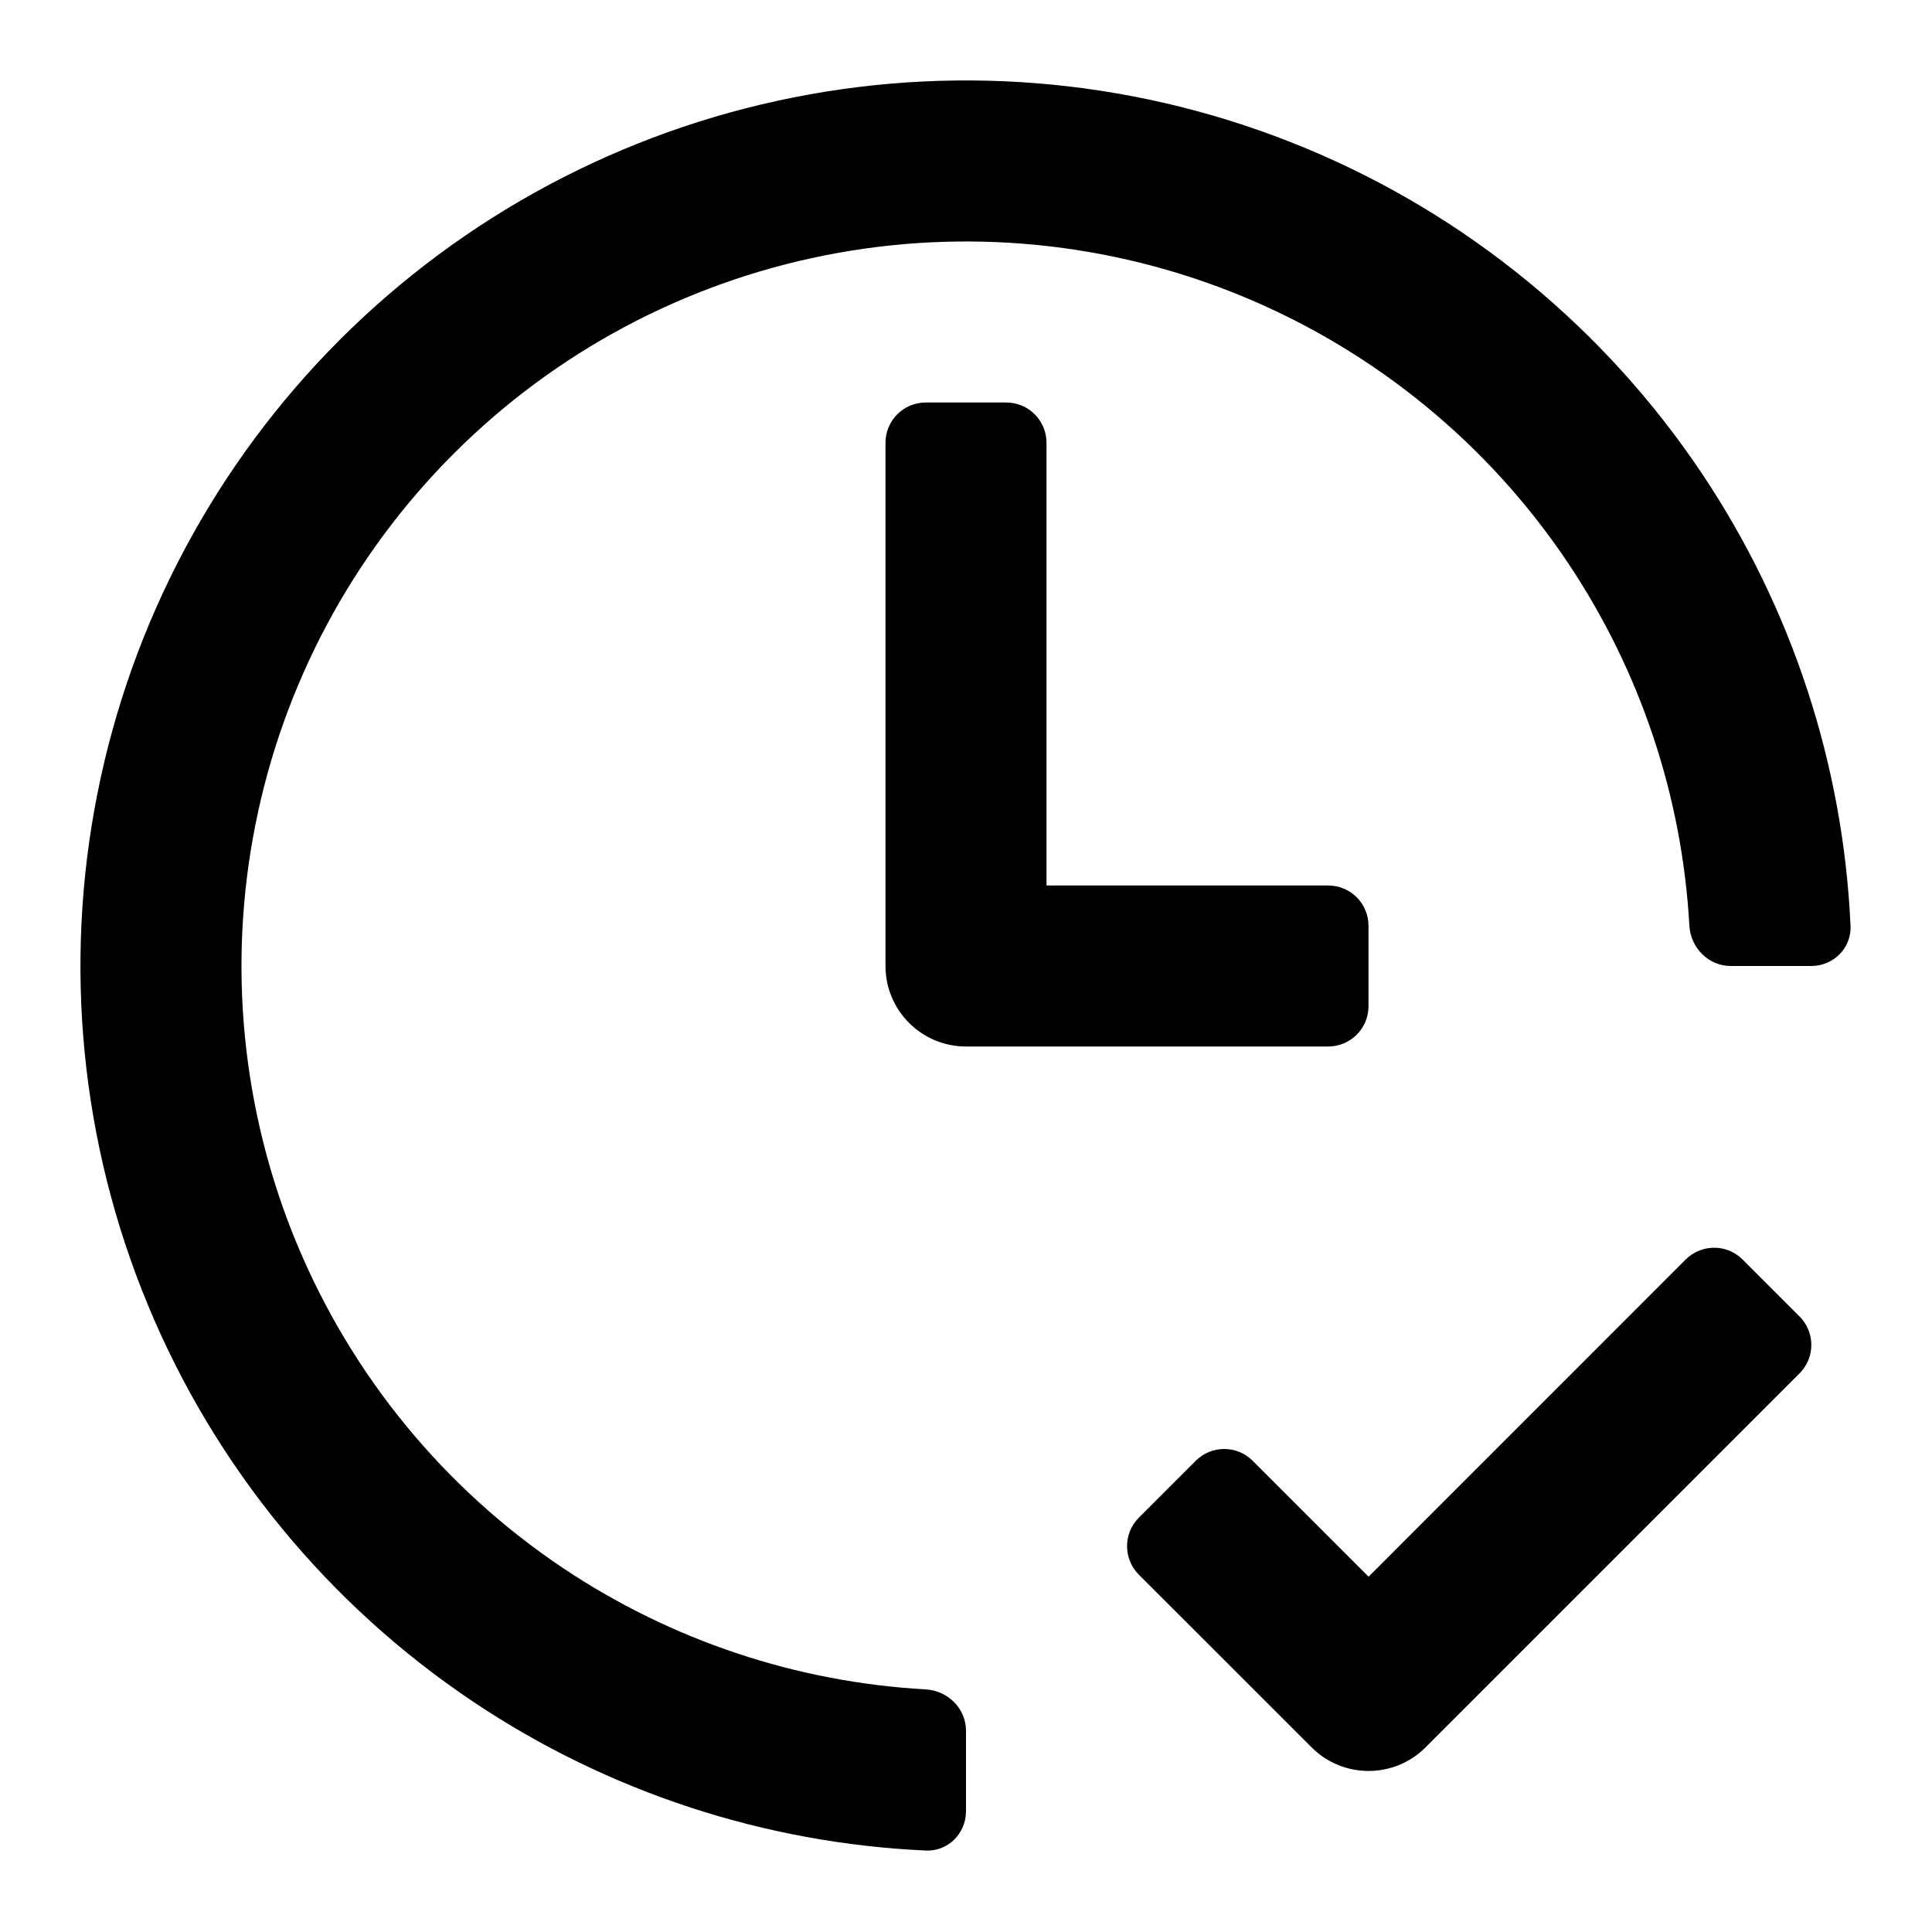
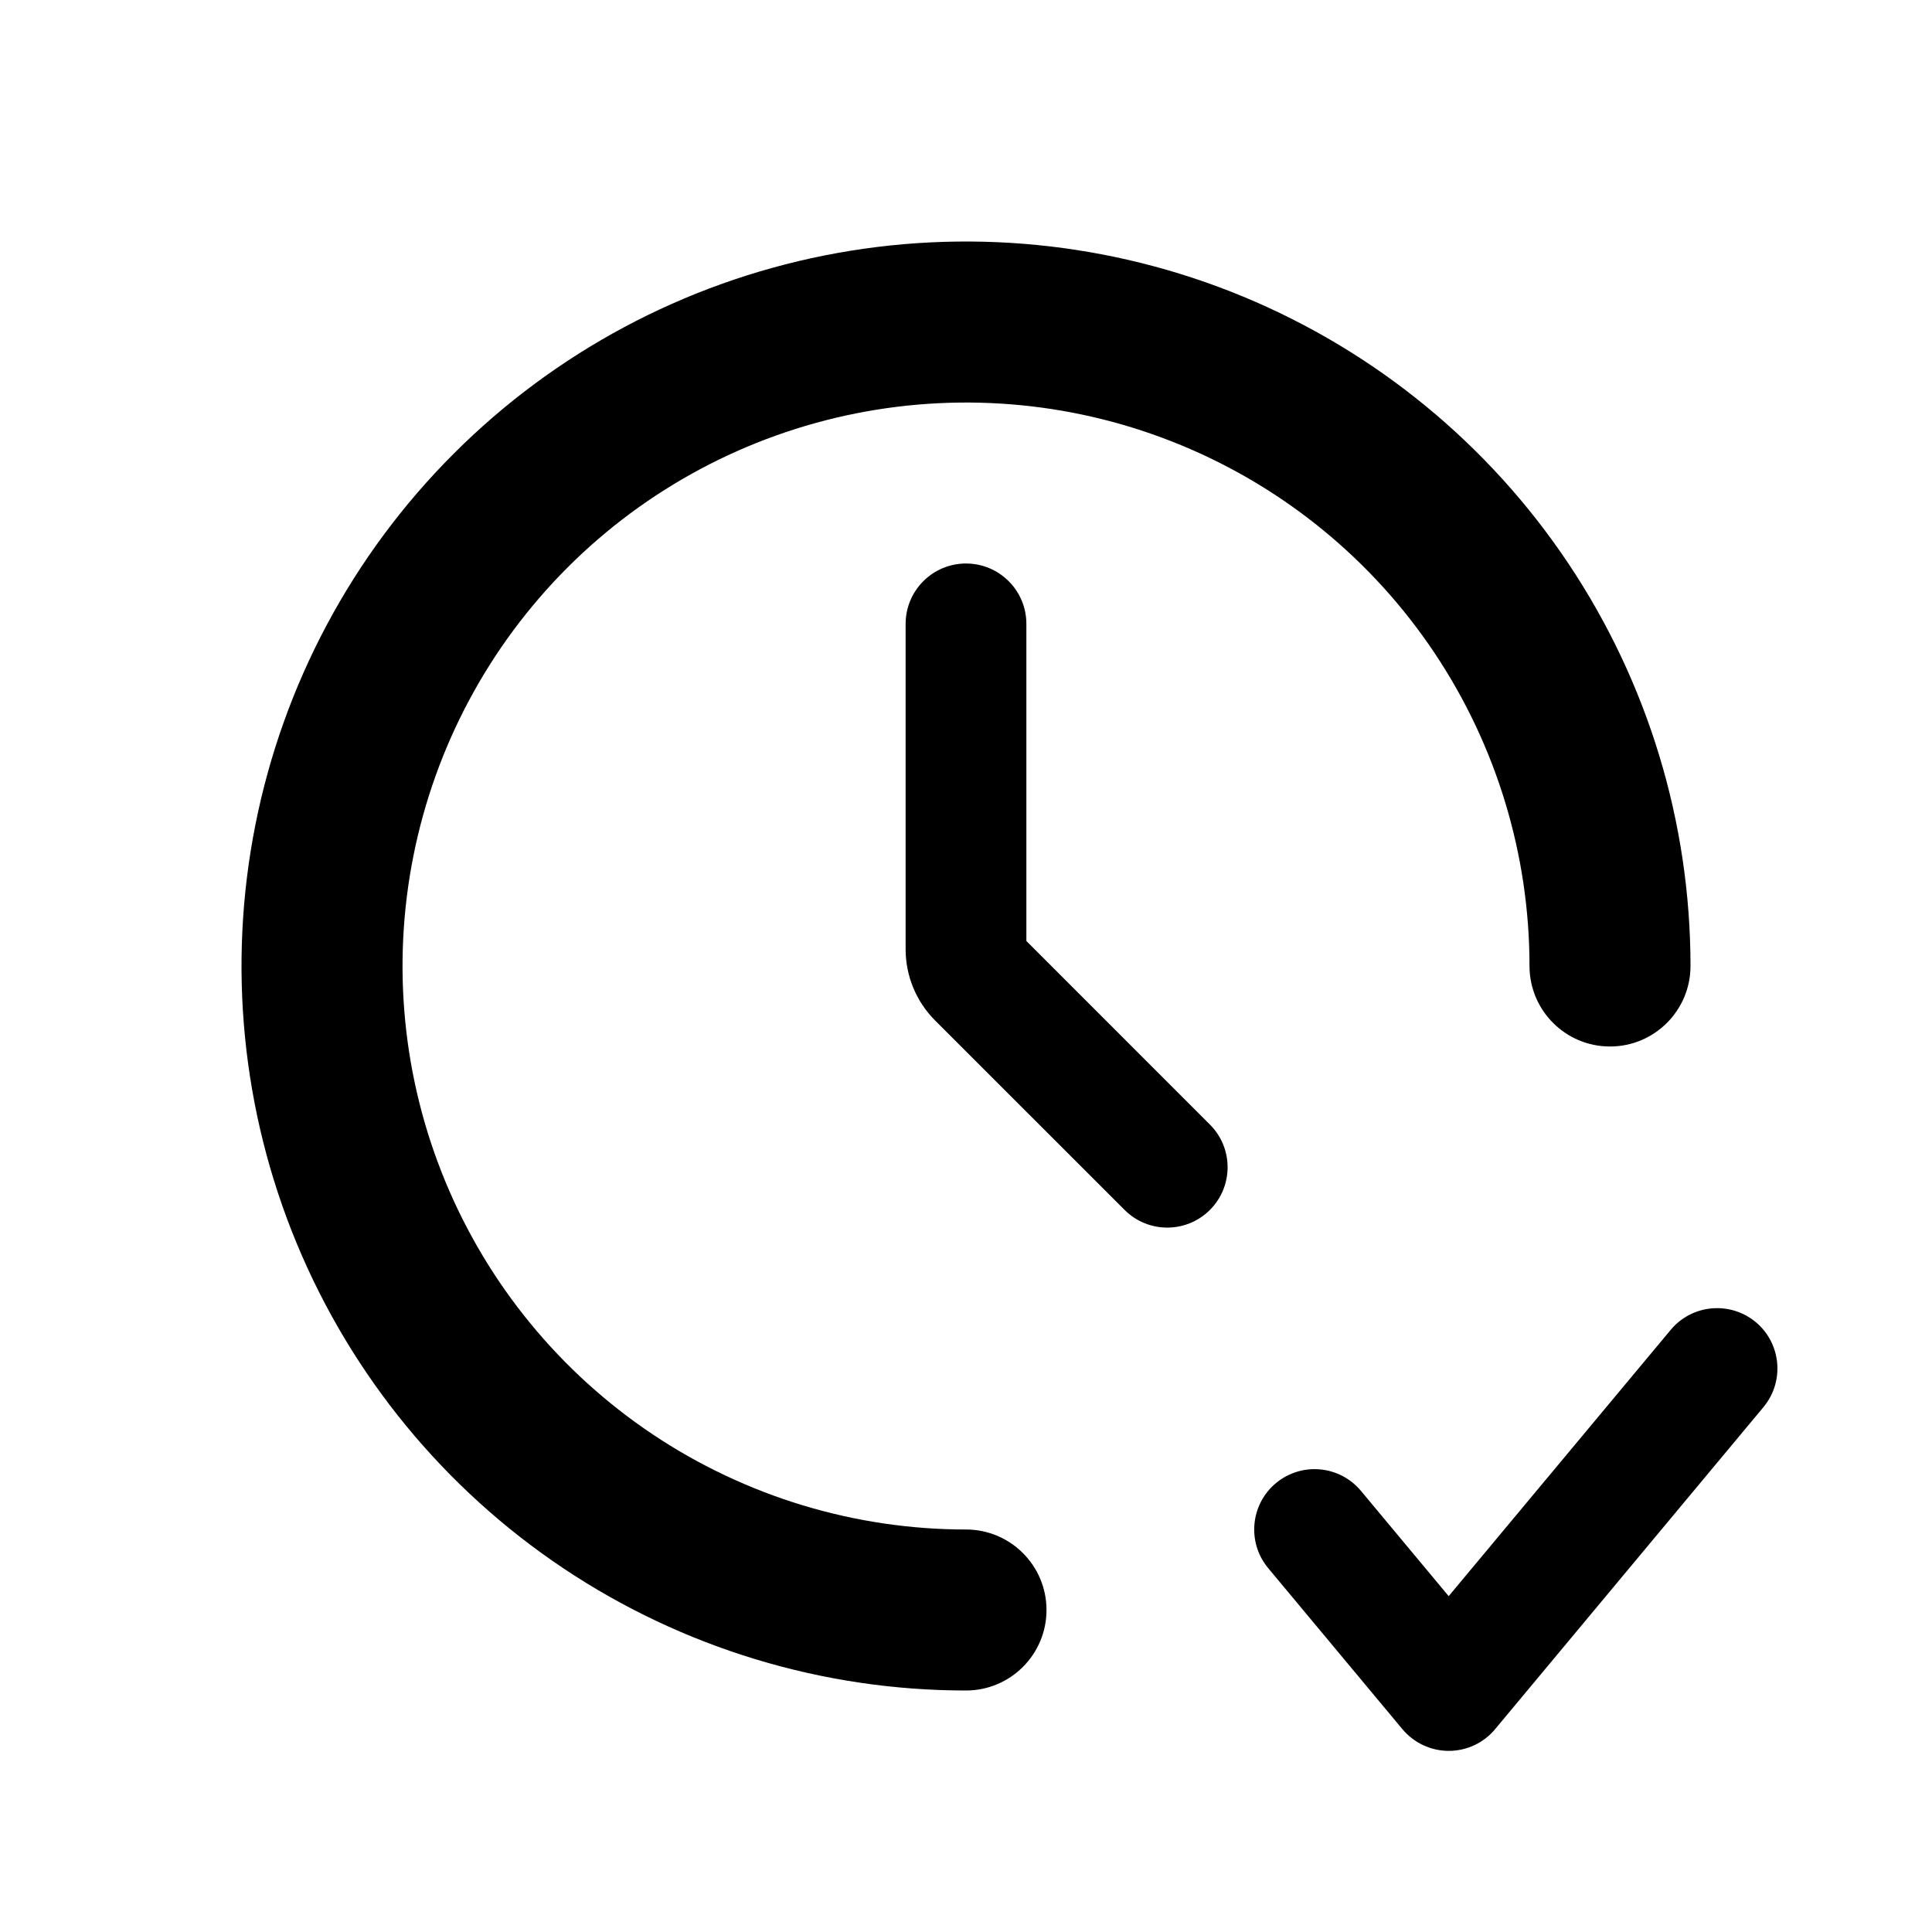
<svg xmlns="http://www.w3.org/2000/svg" width="24" height="24" viewBox="0 0 24 24" class="wd-icon wd-icon-clock-check" role="presentation">
  <g>
-     <path d="M9.854 1.211C11.988 0.786 14.2 1.004 16.21 1.837C18.22 2.669 19.938 4.08 21.146 5.888C22.262 7.558 22.897 9.5 22.988 11.5C23.001 11.776 22.776 12 22.5 12H21.5C21.224 12 21.002 11.775 20.986 11.5C20.897 9.896 20.379 8.341 19.483 7C18.494 5.52 17.088 4.367 15.444 3.685C13.8 3.004 11.99 2.825 10.244 3.173C8.498 3.52 6.894 4.377 5.636 5.636C4.377 6.894 3.52 8.498 3.173 10.244C2.825 11.99 3.004 13.8 3.685 15.444C4.367 17.088 5.52 18.494 7 19.483C8.341 20.379 9.896 20.897 11.5 20.986C11.775 21.002 12 21.224 12 21.5V22.5C12 22.776 11.776 23.001 11.5 22.988C9.5 22.897 7.558 22.262 5.888 21.146C4.08 19.938 2.669 18.22 1.837 16.21C1.004 14.2 0.786 11.988 1.211 9.854C1.635 7.721 2.683 5.76 4.221 4.221C5.76 2.683 7.721 1.635 9.854 1.211Z" fill="oklch(0.352 0 0 / 1)" class="wd-icon-fill" />
-     <path d="M12.5 5C12.776 5 13 5.224 13 5.5V11H16.5C16.776 11 17 11.224 17 11.5V12.5C17 12.776 16.776 13 16.5 13H12C11.448 13 11 12.552 11 12V5.5C11 5.224 11.224 5 11.5 5H12.5Z" fill="oklch(0.352 0 0 / 1)" class="wd-icon-fill" />
+     <path d="M10.244 3.173C11.99 2.826 13.8 3.004 15.444 3.685C17.089 4.367 18.494 5.52 19.483 7C20.472 8.48 21 10.22 21 12C21 12.552 20.552 13 20 13C19.448 13 19 12.552 19 12C19 10.616 18.589 9.262 17.82 8.111C17.051 6.96 15.958 6.063 14.679 5.533C13.4 5.003 11.992 4.865 10.635 5.135C9.277 5.405 8.029 6.071 7.05 7.05C6.071 8.029 5.405 9.277 5.135 10.635C4.865 11.992 5.003 13.4 5.533 14.679C6.063 15.958 6.96 17.051 8.111 17.82C9.262 18.589 10.616 19 12 19C12.552 19 13 19.448 13 20C13 20.552 12.552 21 12 21C10.22 21 8.48 20.472 7 19.483C5.52 18.494 4.367 17.089 3.685 15.444C3.004 13.8 2.826 11.99 3.173 10.244C3.52 8.498 4.377 6.894 5.636 5.636C6.894 4.377 8.498 3.52 10.244 3.173Z" fill="oklch(0.352 0 0 / 1)" class="wd-icon-fill" />
+     <path d="M12 7C12.414 7 12.75 7.336 12.75 7.75V11.689L15.03 13.97C15.323 14.262 15.323 14.737 15.03 15.03C14.737 15.323 14.263 15.323 13.97 15.03L11.616 12.677C11.382 12.442 11.25 12.124 11.25 11.793V7.75C11.25 7.336 11.586 7 12 7Z" fill="oklch(0.352 0 0 / 1)" class="wd-icon-fill" />
  </g>
-   <path d="M20.94 15.646C21.136 15.451 21.452 15.451 21.647 15.646L22.354 16.353C22.55 16.549 22.55 16.865 22.354 17.061L17.708 21.707C17.317 22.097 16.684 22.097 16.294 21.707L14.147 19.561C13.952 19.365 13.952 19.049 14.147 18.853L14.854 18.146C15.05 17.951 15.366 17.951 15.561 18.146L17.001 19.586L20.94 15.646Z" fill="oklch(0.352 0 0 / 1)" class="wd-icon-accent" />
+   <path d="M20.754 16.52C21.019 16.202 21.492 16.159 21.811 16.424C22.128 16.689 22.171 17.162 21.906 17.48L18.573 21.48C18.431 21.651 18.22 21.75 17.997 21.75C17.775 21.75 17.564 21.651 17.421 21.48L15.754 19.48C15.489 19.162 15.532 18.689 15.85 18.424C16.168 18.159 16.641 18.202 16.906 18.52L17.996 19.828L20.754 16.52Z" fill="oklch(0.352 0 0 / 1)" class="wd-icon-accent" />
</svg>
